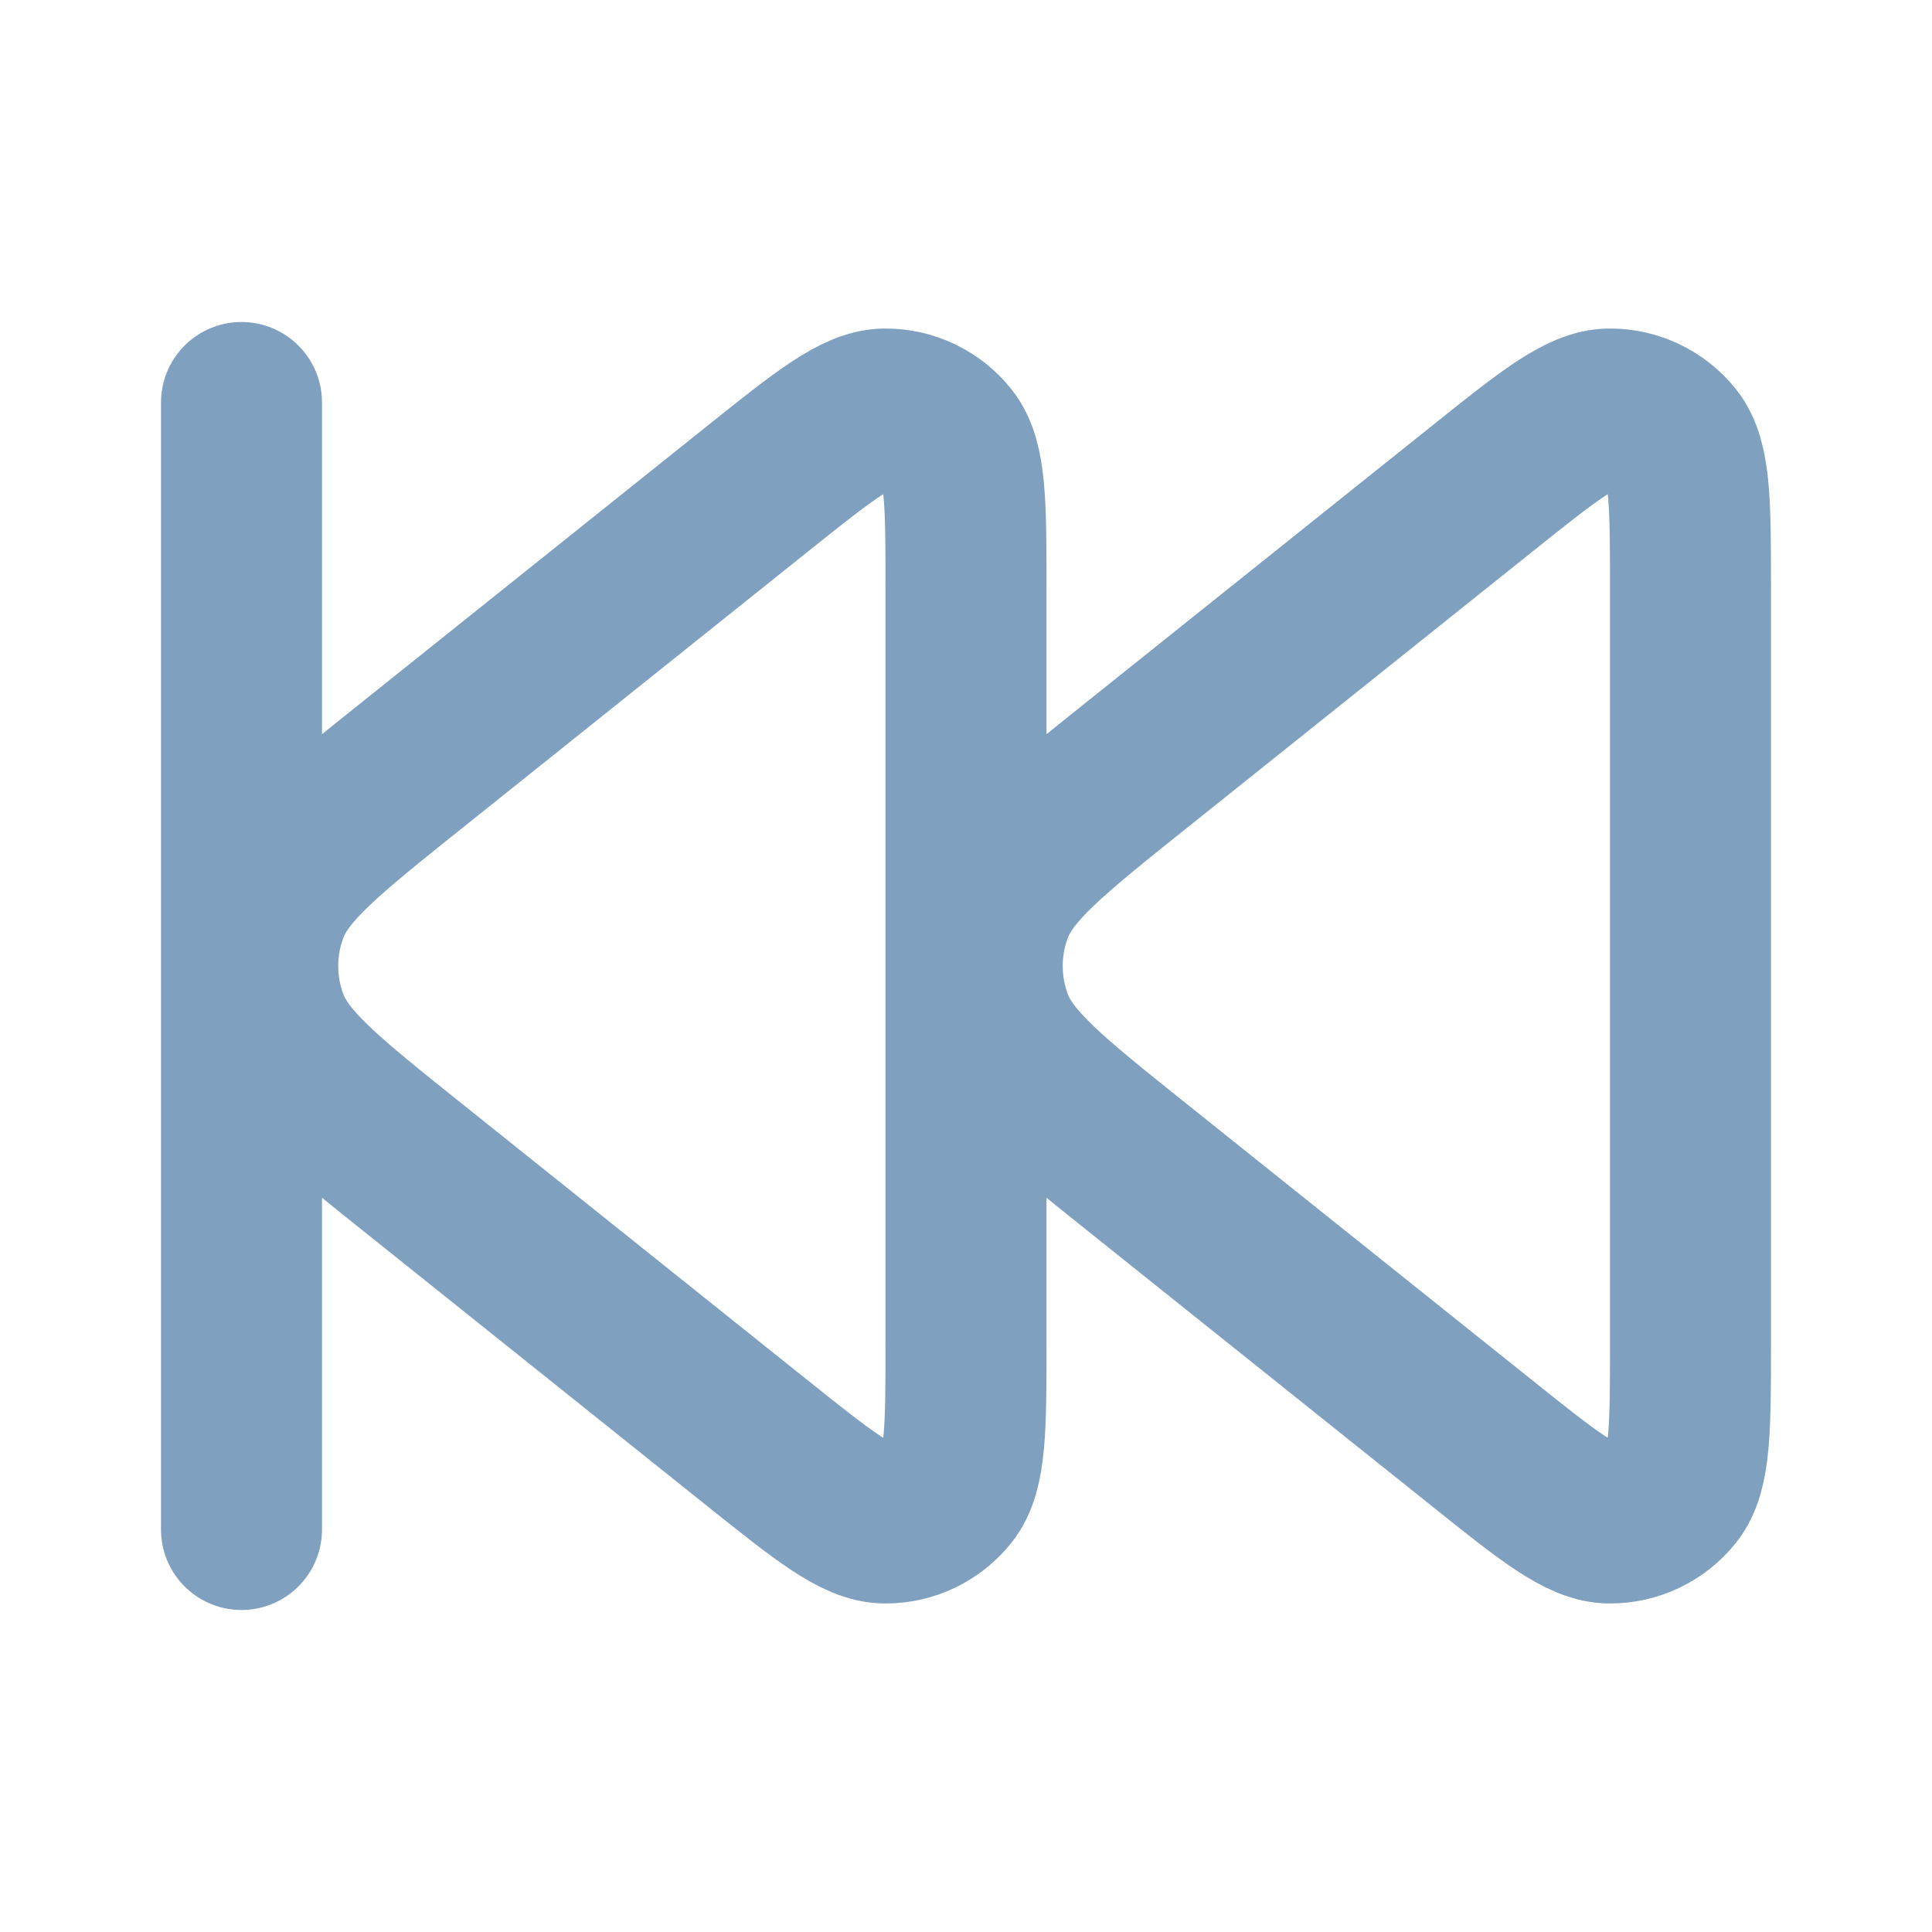
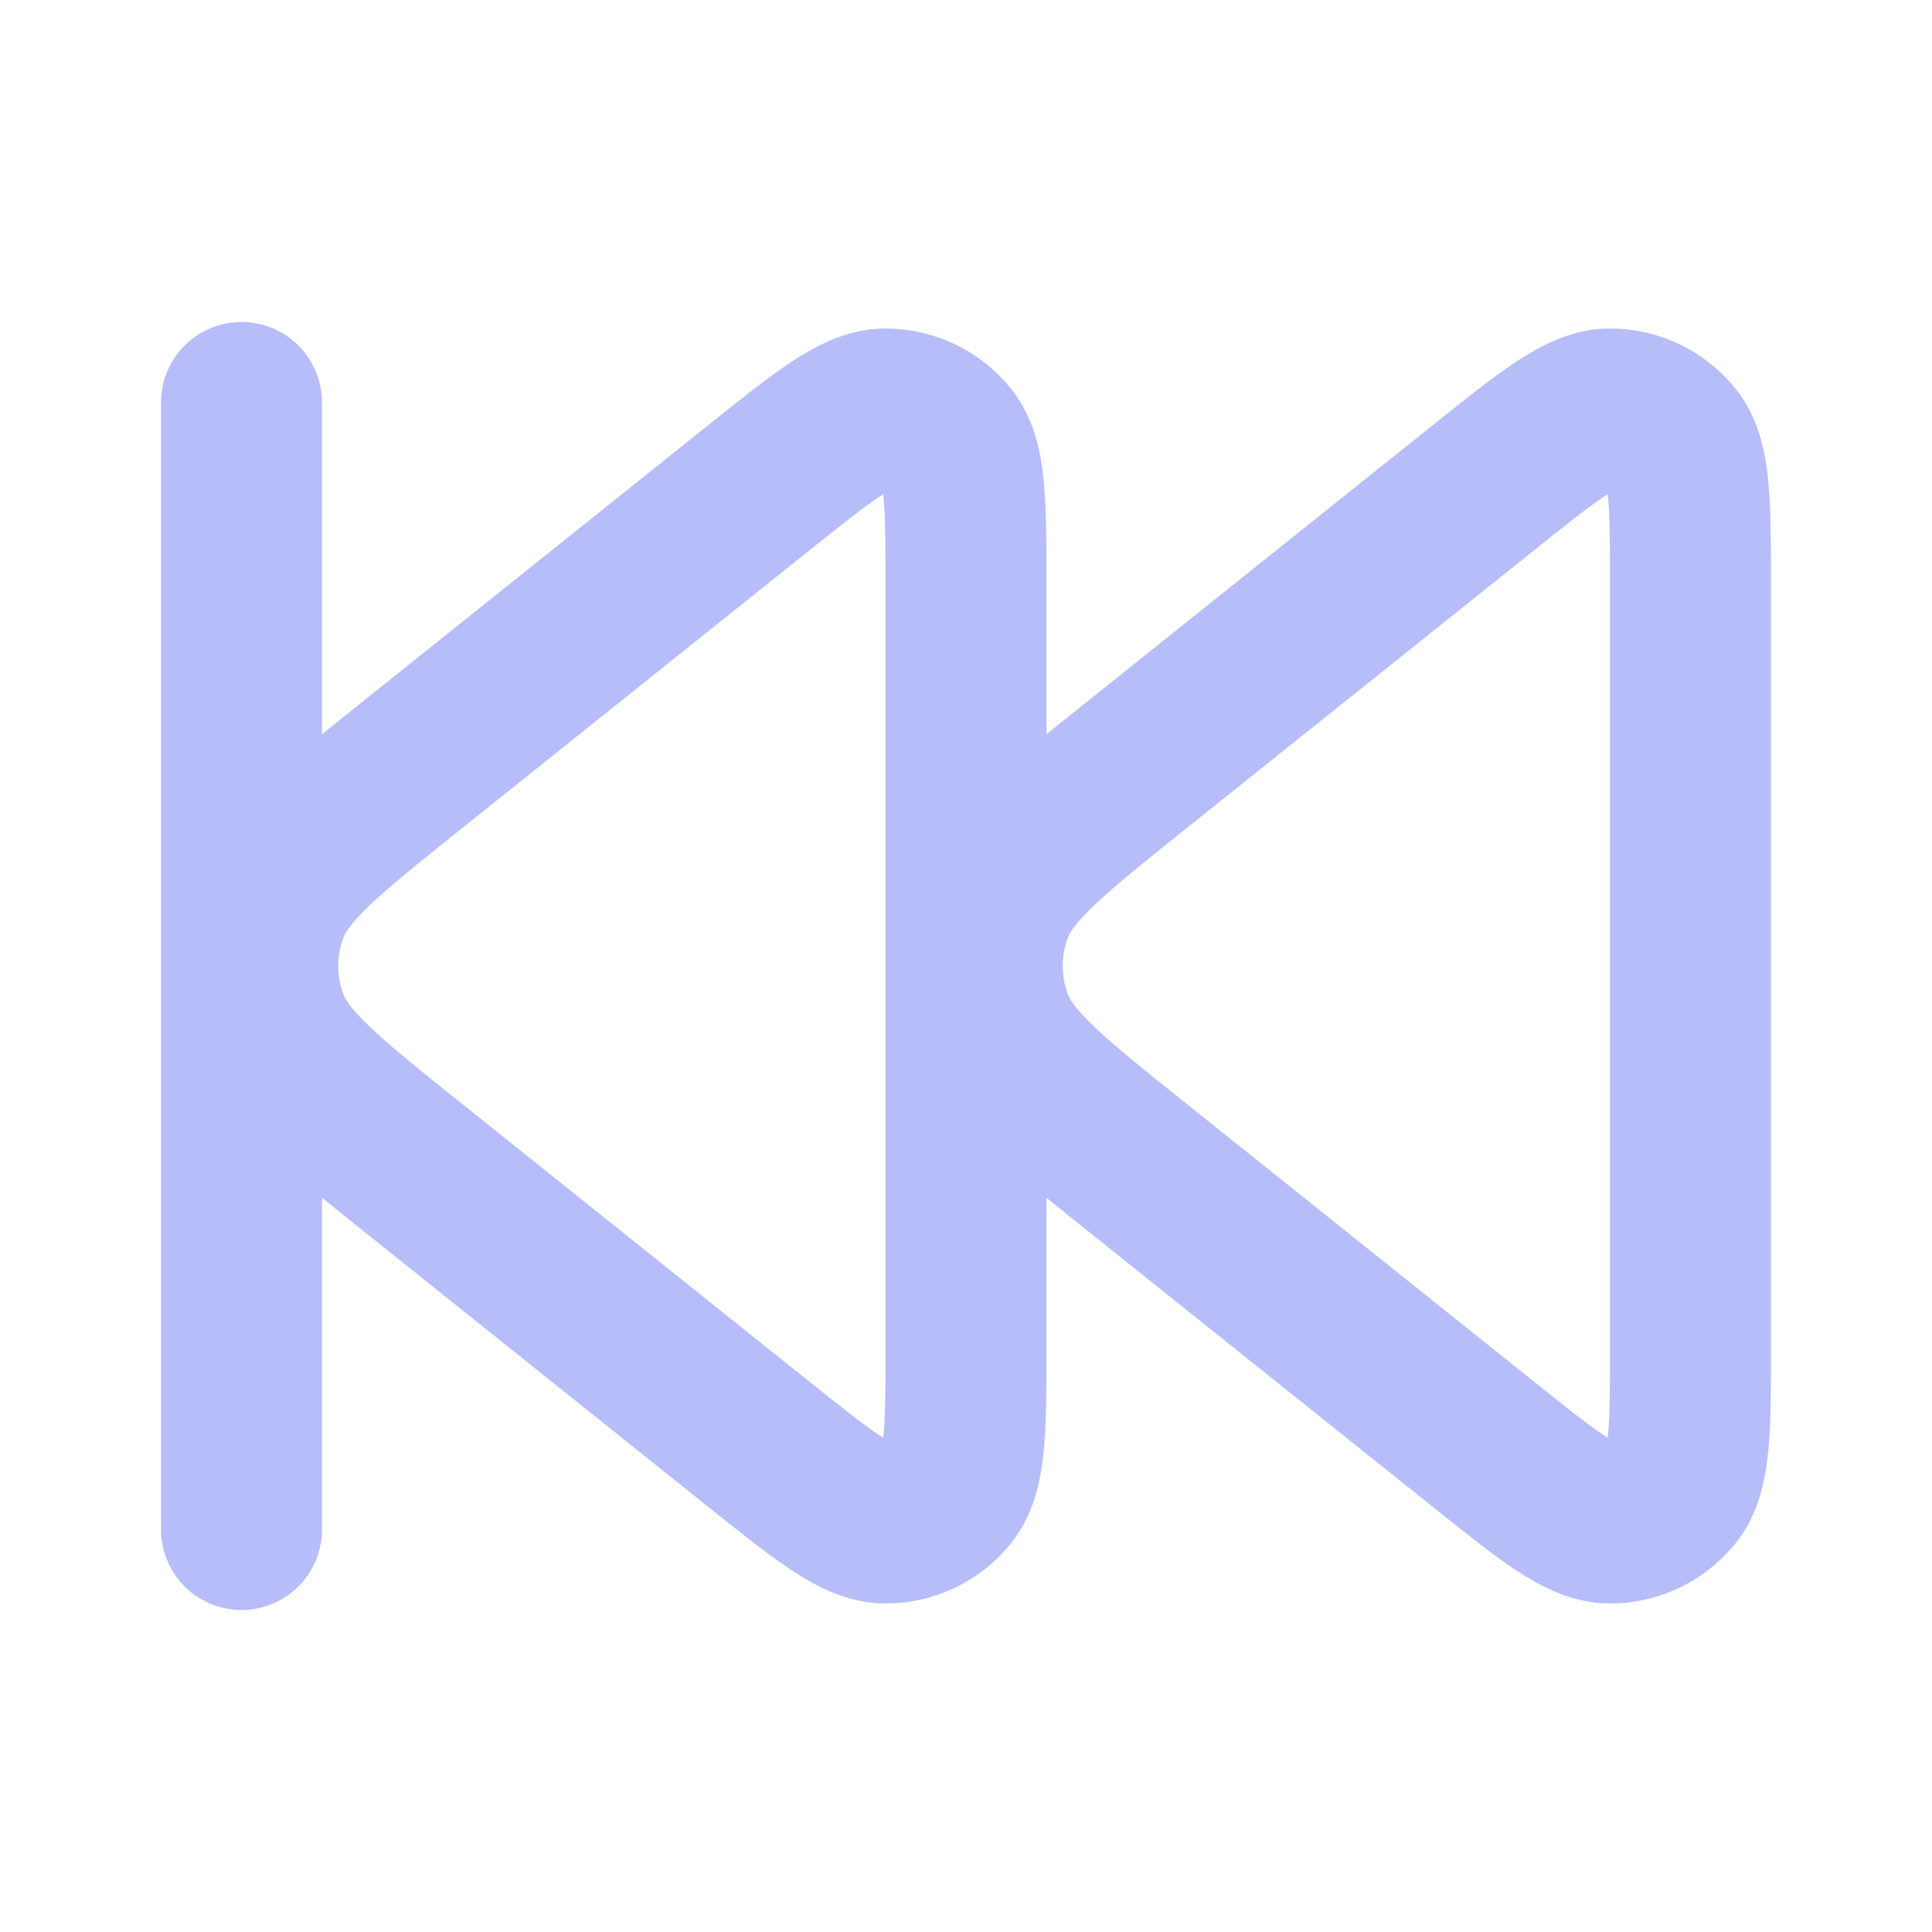
<svg xmlns="http://www.w3.org/2000/svg" width="32px" height="32px" viewBox="0 0 24 24" fill="none" transform="matrix(1, 0, 0, 1, 0, 0)" stroke="#80a0c0">
  <g id="SVGRepo_bgCarrier" stroke-width="0" />
  <g id="SVGRepo_tracerCarrier" stroke-linecap="round" stroke-linejoin="round" />
  <g id="SVGRepo_iconCarrier">
-     <path d="M3 5V19M12 7.329V16.671C12 17.737 12 18.27 11.781 18.543C11.592 18.781 11.303 18.92 10.999 18.919C10.649 18.919 10.233 18.586 9.4 17.92L5.123 14.499C4.056 13.645 3.522 13.218 3.329 12.702C3.159 12.249 3.159 11.751 3.329 11.298C3.522 10.782 4.056 10.355 5.123 9.501L9.4 6.08C10.233 5.414 10.649 5.081 10.999 5.081C11.303 5.08 11.592 5.219 11.781 5.457C12 5.73 12 6.263 12 7.329ZM21 7.329V16.671C21 17.737 21 18.27 20.782 18.543C20.592 18.781 20.303 18.92 19.999 18.919C19.649 18.919 19.233 18.586 18.401 17.92L14.123 14.499C13.056 13.645 12.522 13.218 12.329 12.702C12.159 12.249 12.159 11.751 12.329 11.298C12.522 10.782 13.056 10.355 14.123 9.501L18.401 6.08C19.233 5.414 19.649 5.081 19.999 5.081C20.303 5.08 20.592 5.219 20.782 5.457C21 5.73 21 6.263 21 7.329Z" stroke="#80a0c0" stroke-width="2" stroke-linecap="round" stroke-linejoin="round" />
+     <path d="M3 5V19M12 7.329V16.671C12 17.737 12 18.27 11.781 18.543C11.592 18.781 11.303 18.92 10.999 18.919C10.649 18.919 10.233 18.586 9.4 17.92L5.123 14.499C4.056 13.645 3.522 13.218 3.329 12.702C3.159 12.249 3.159 11.751 3.329 11.298C3.522 10.782 4.056 10.355 5.123 9.501L9.4 6.08C10.233 5.414 10.649 5.081 10.999 5.081C11.303 5.08 11.592 5.219 11.781 5.457C12 5.73 12 6.263 12 7.329ZM21 7.329V16.671C21 17.737 21 18.27 20.782 18.543C20.592 18.781 20.303 18.92 19.999 18.919C19.649 18.919 19.233 18.586 18.401 17.92L14.123 14.499C13.056 13.645 12.522 13.218 12.329 12.702C12.159 12.249 12.159 11.751 12.329 11.298C12.522 10.782 13.056 10.355 14.123 9.501L18.401 6.08C19.233 5.414 19.649 5.081 19.999 5.081C20.303 5.08 20.592 5.219 20.782 5.457C21 5.73 21 6.263 21 7.329Z" stroke="#b7bdf8" stroke-width="2" stroke-linecap="round" stroke-linejoin="round" />
  </g>
</svg>
